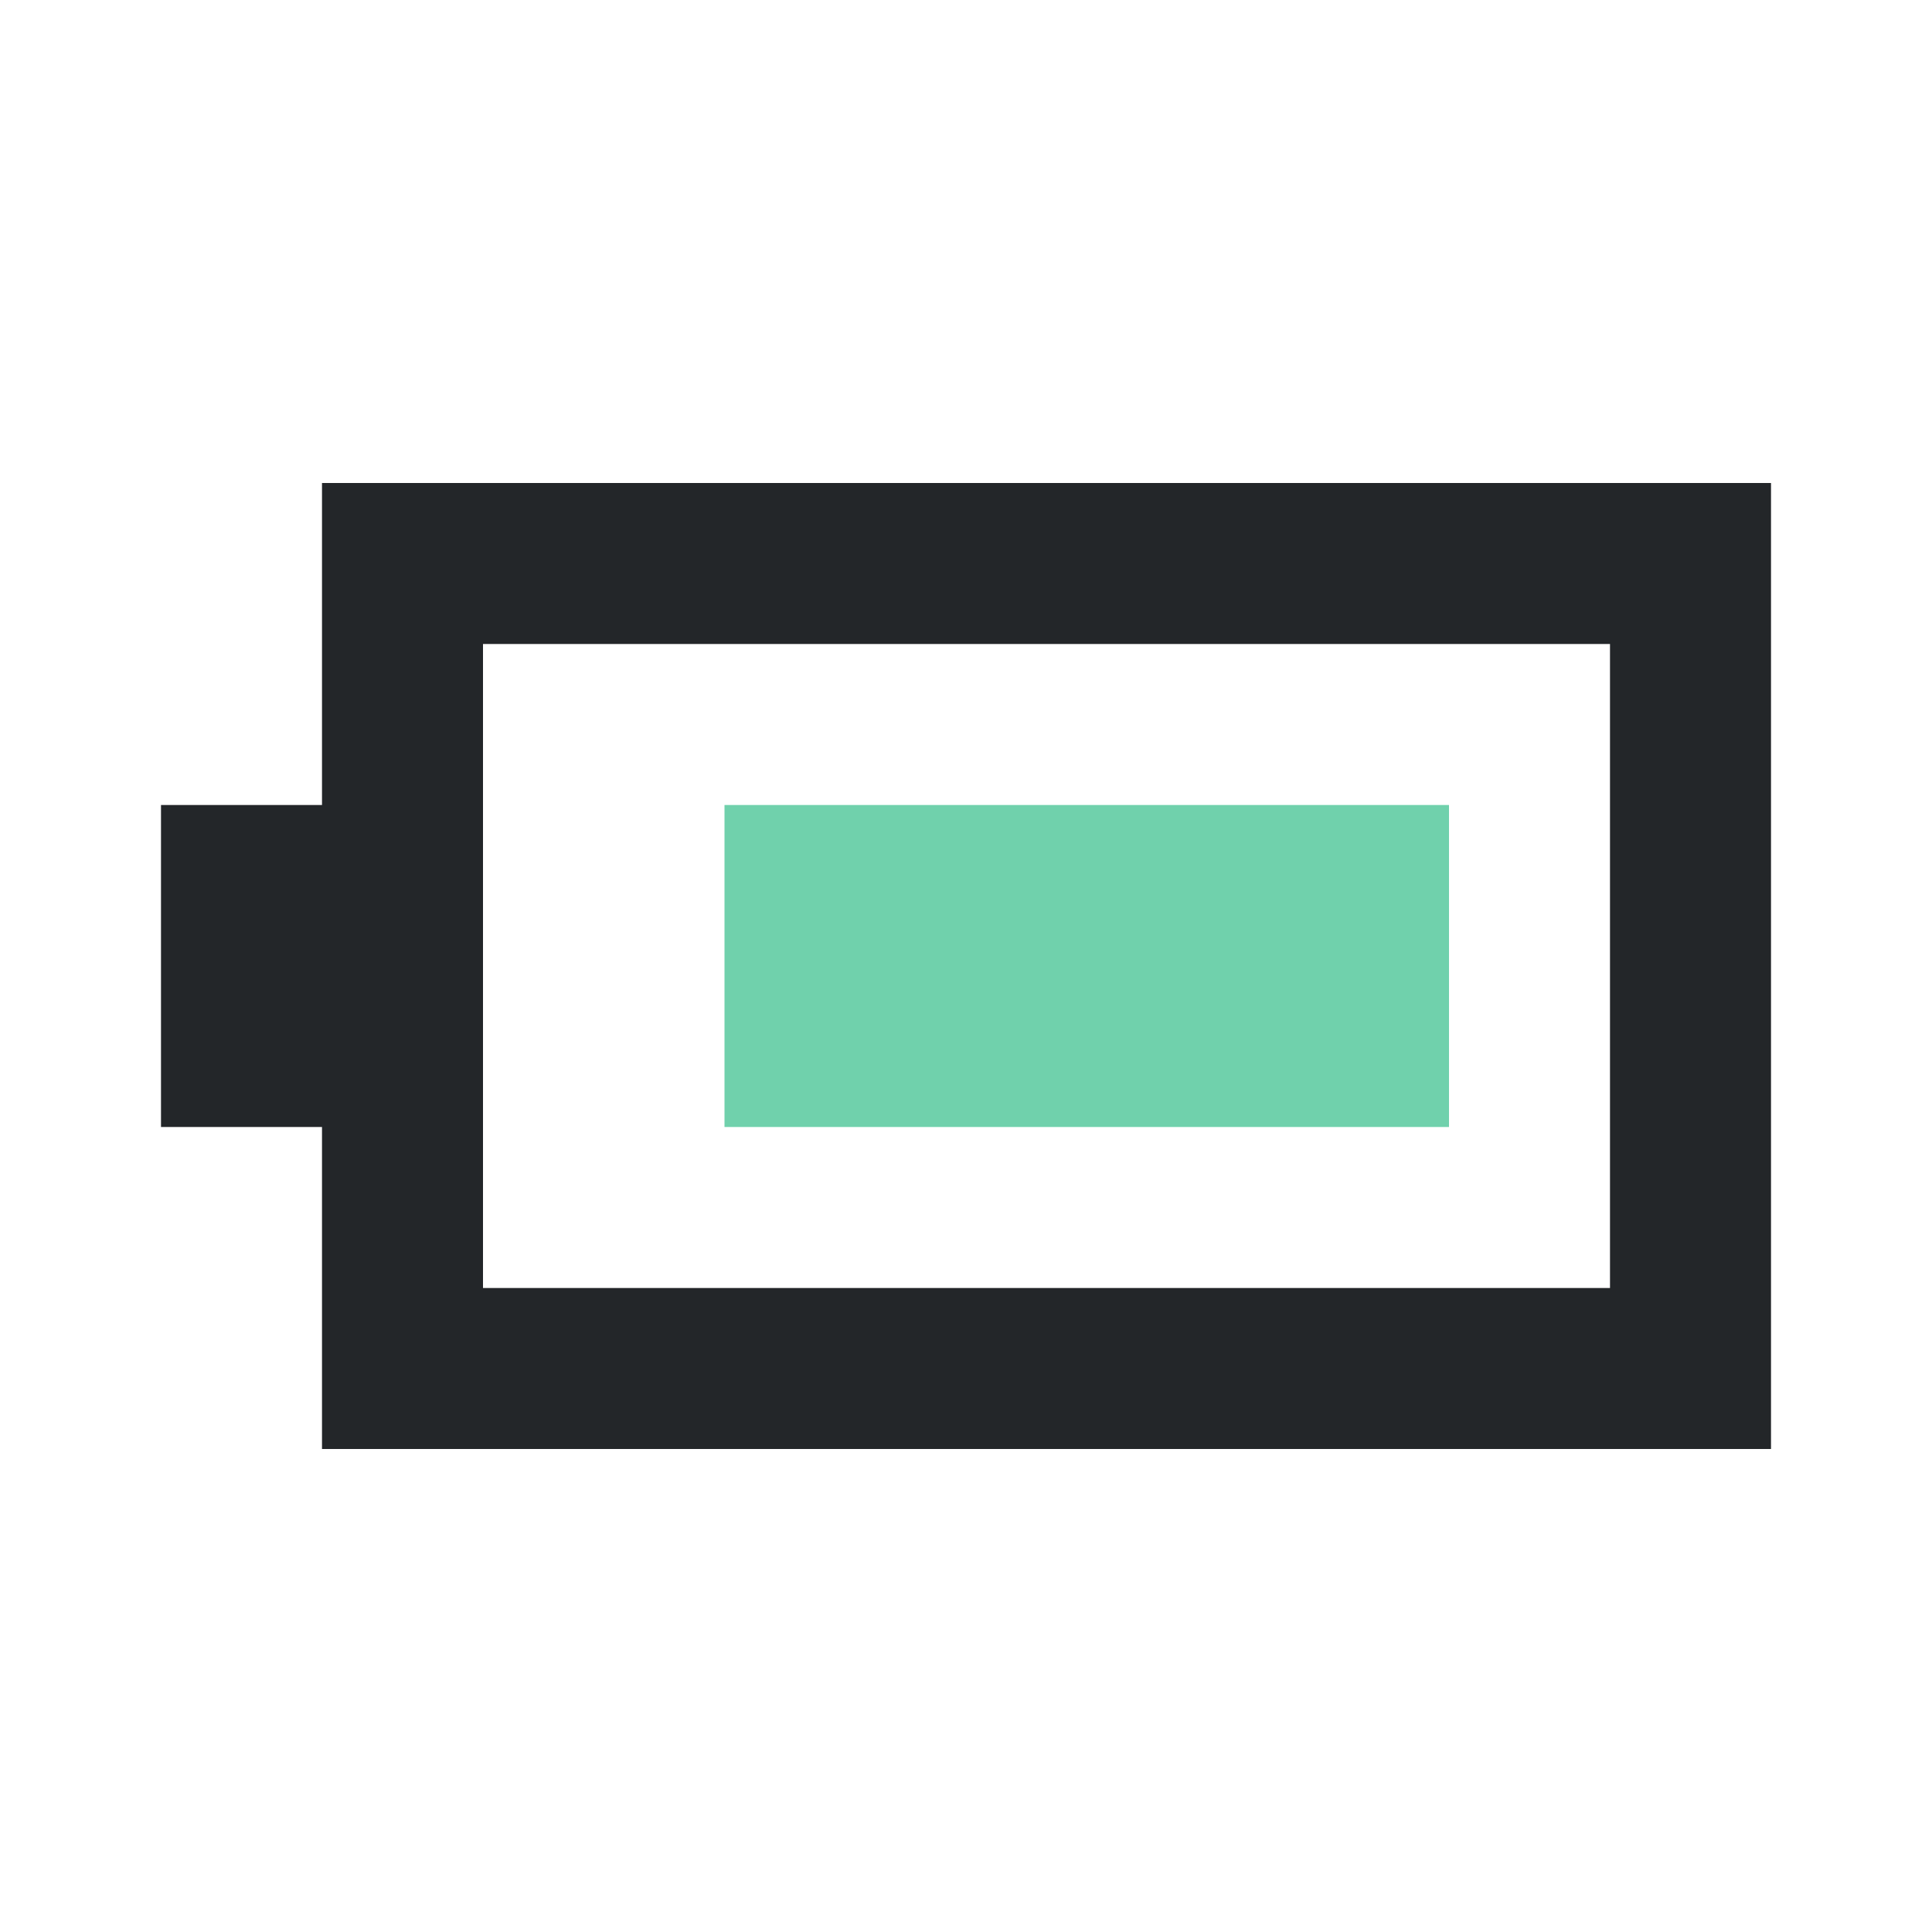
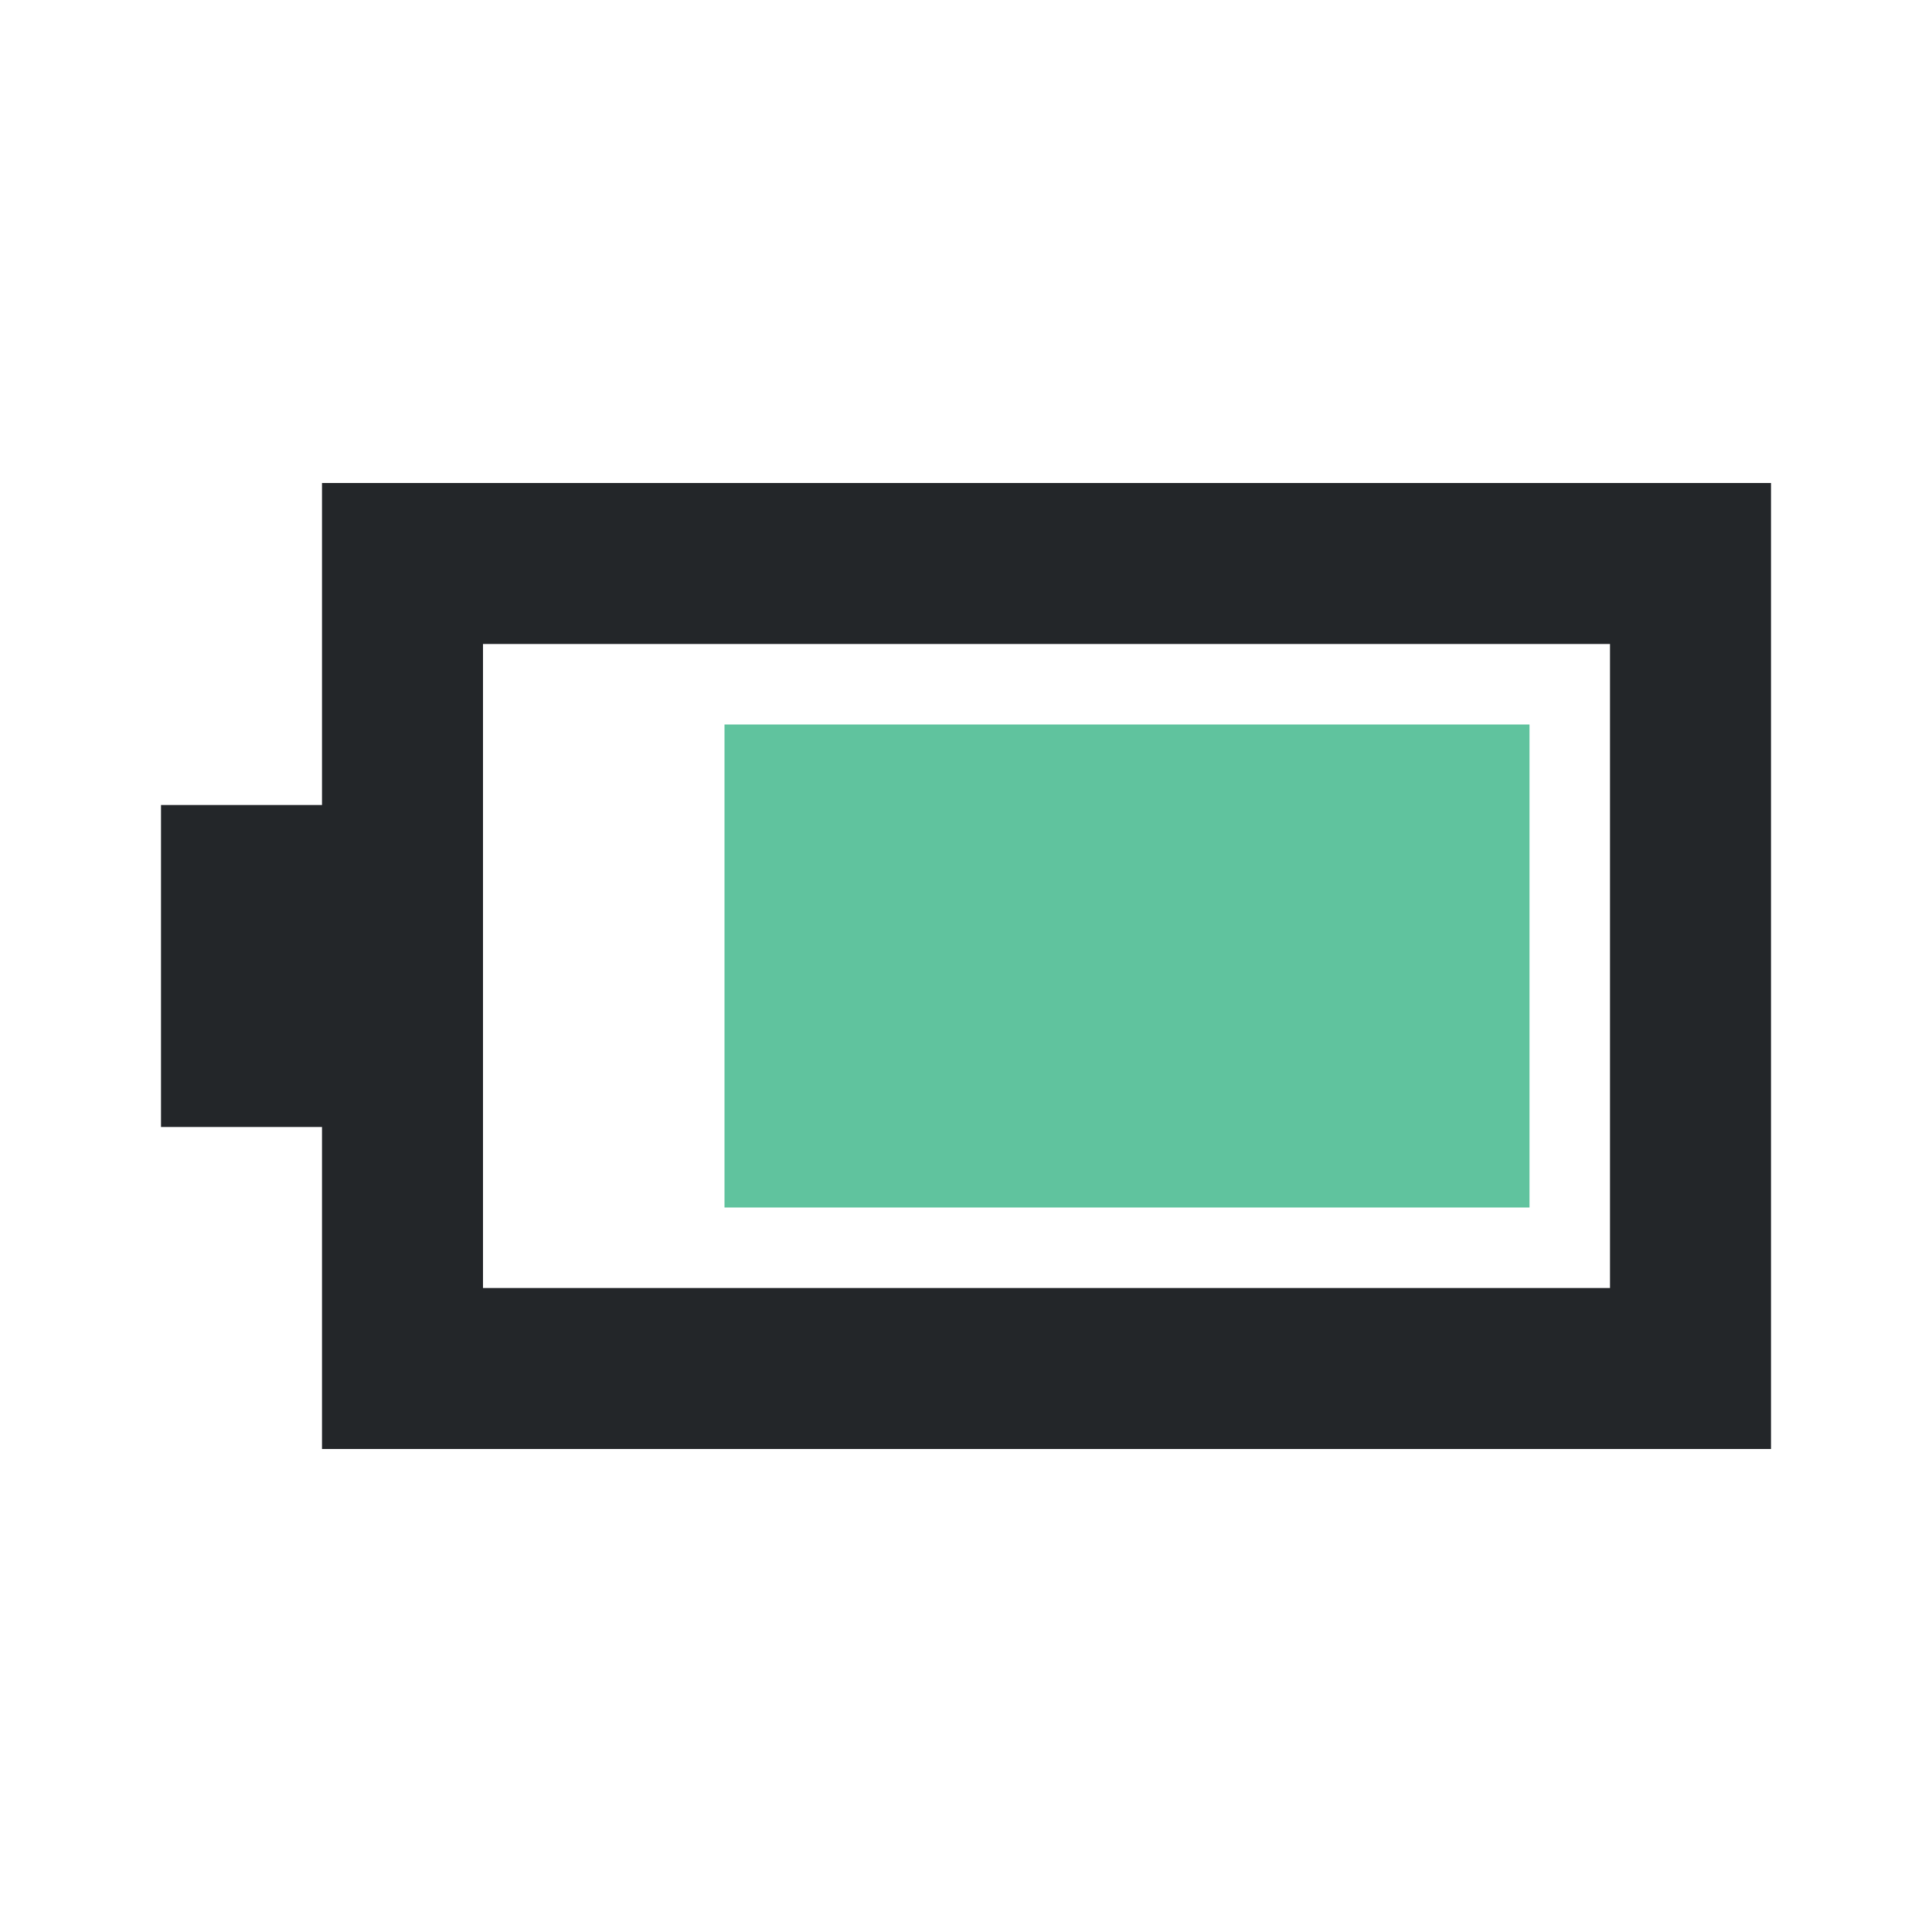
<svg xmlns="http://www.w3.org/2000/svg" width="24" height="24" viewBox="0 0 24 24">
  <style id="current-color-scheme">.ColorScheme-Text { color: #232629; }</style>
  <g transform="rotate(180 12 12)">
    <path class="ColorScheme-Text" fill="currentColor" fill-rule="evenodd" d="M2 6h18v4h2v4h-2v4H2zm2 2v8h14V8z" />
-     <rect x="6" y="10" width="9" height="4" fill="#70d1ac" />
+     <rect x="5" y="9" width="10" height="6" fill="#60c39e" />
  </g>
</svg>
